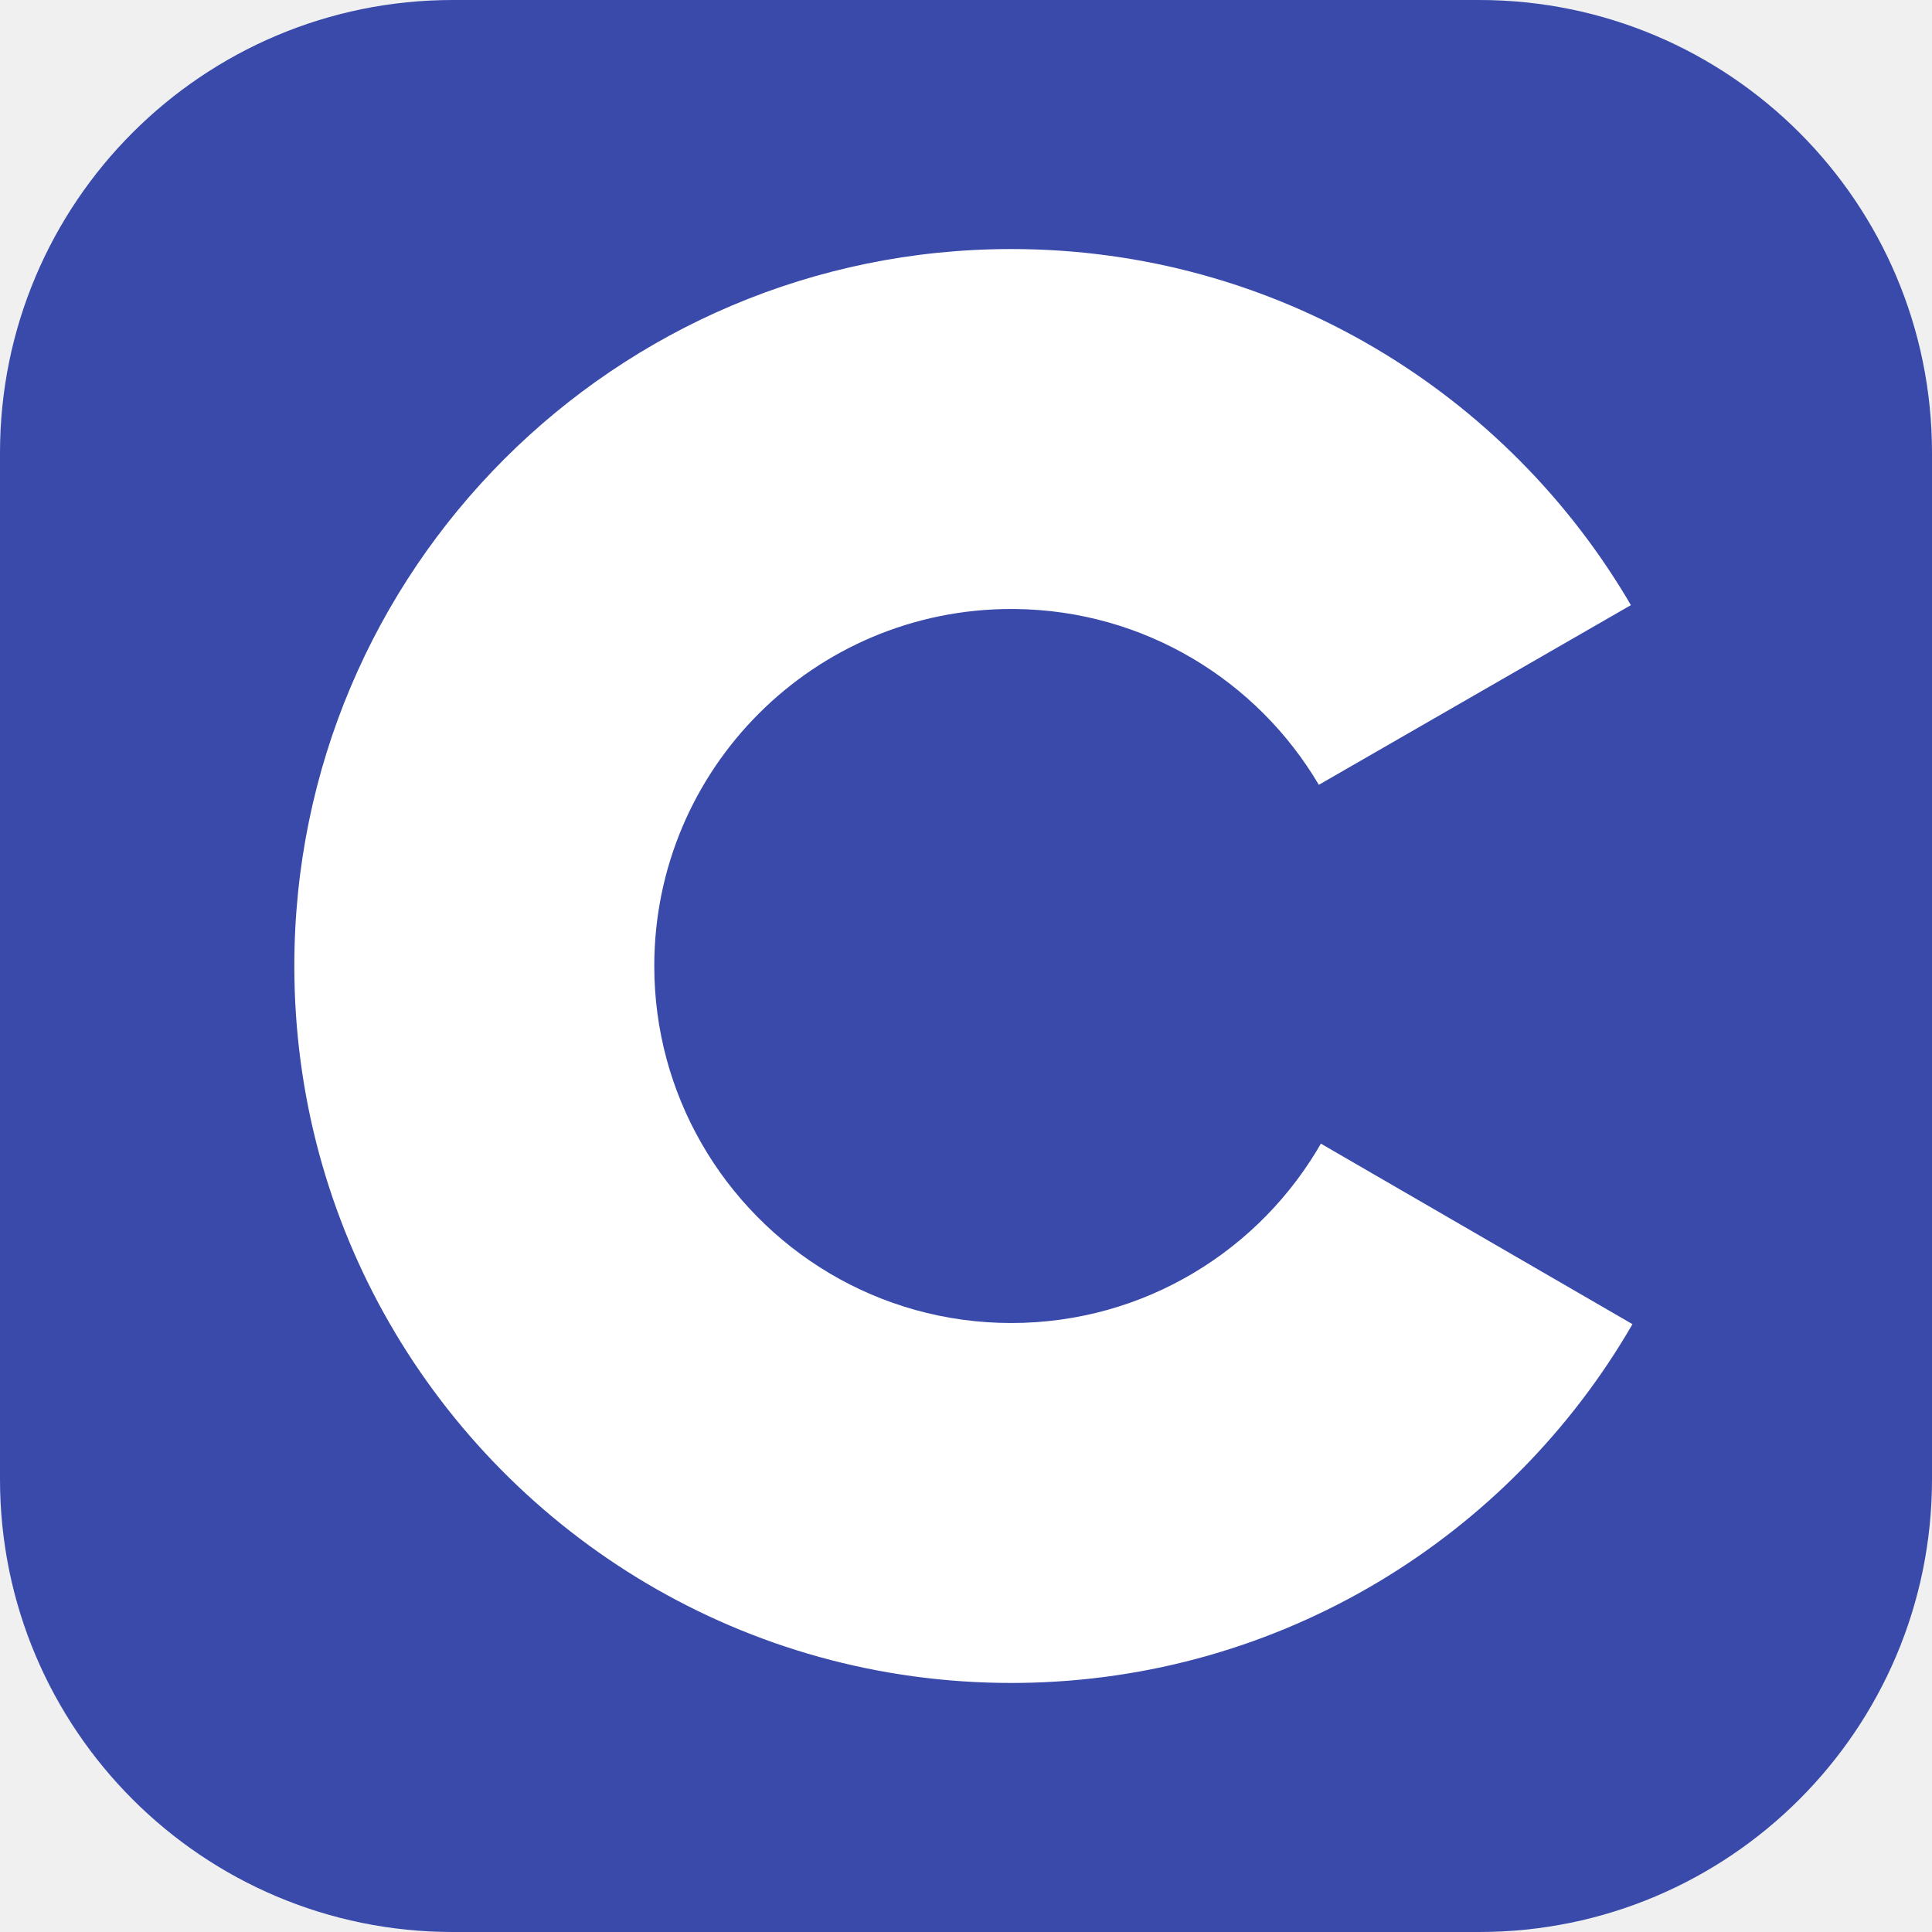
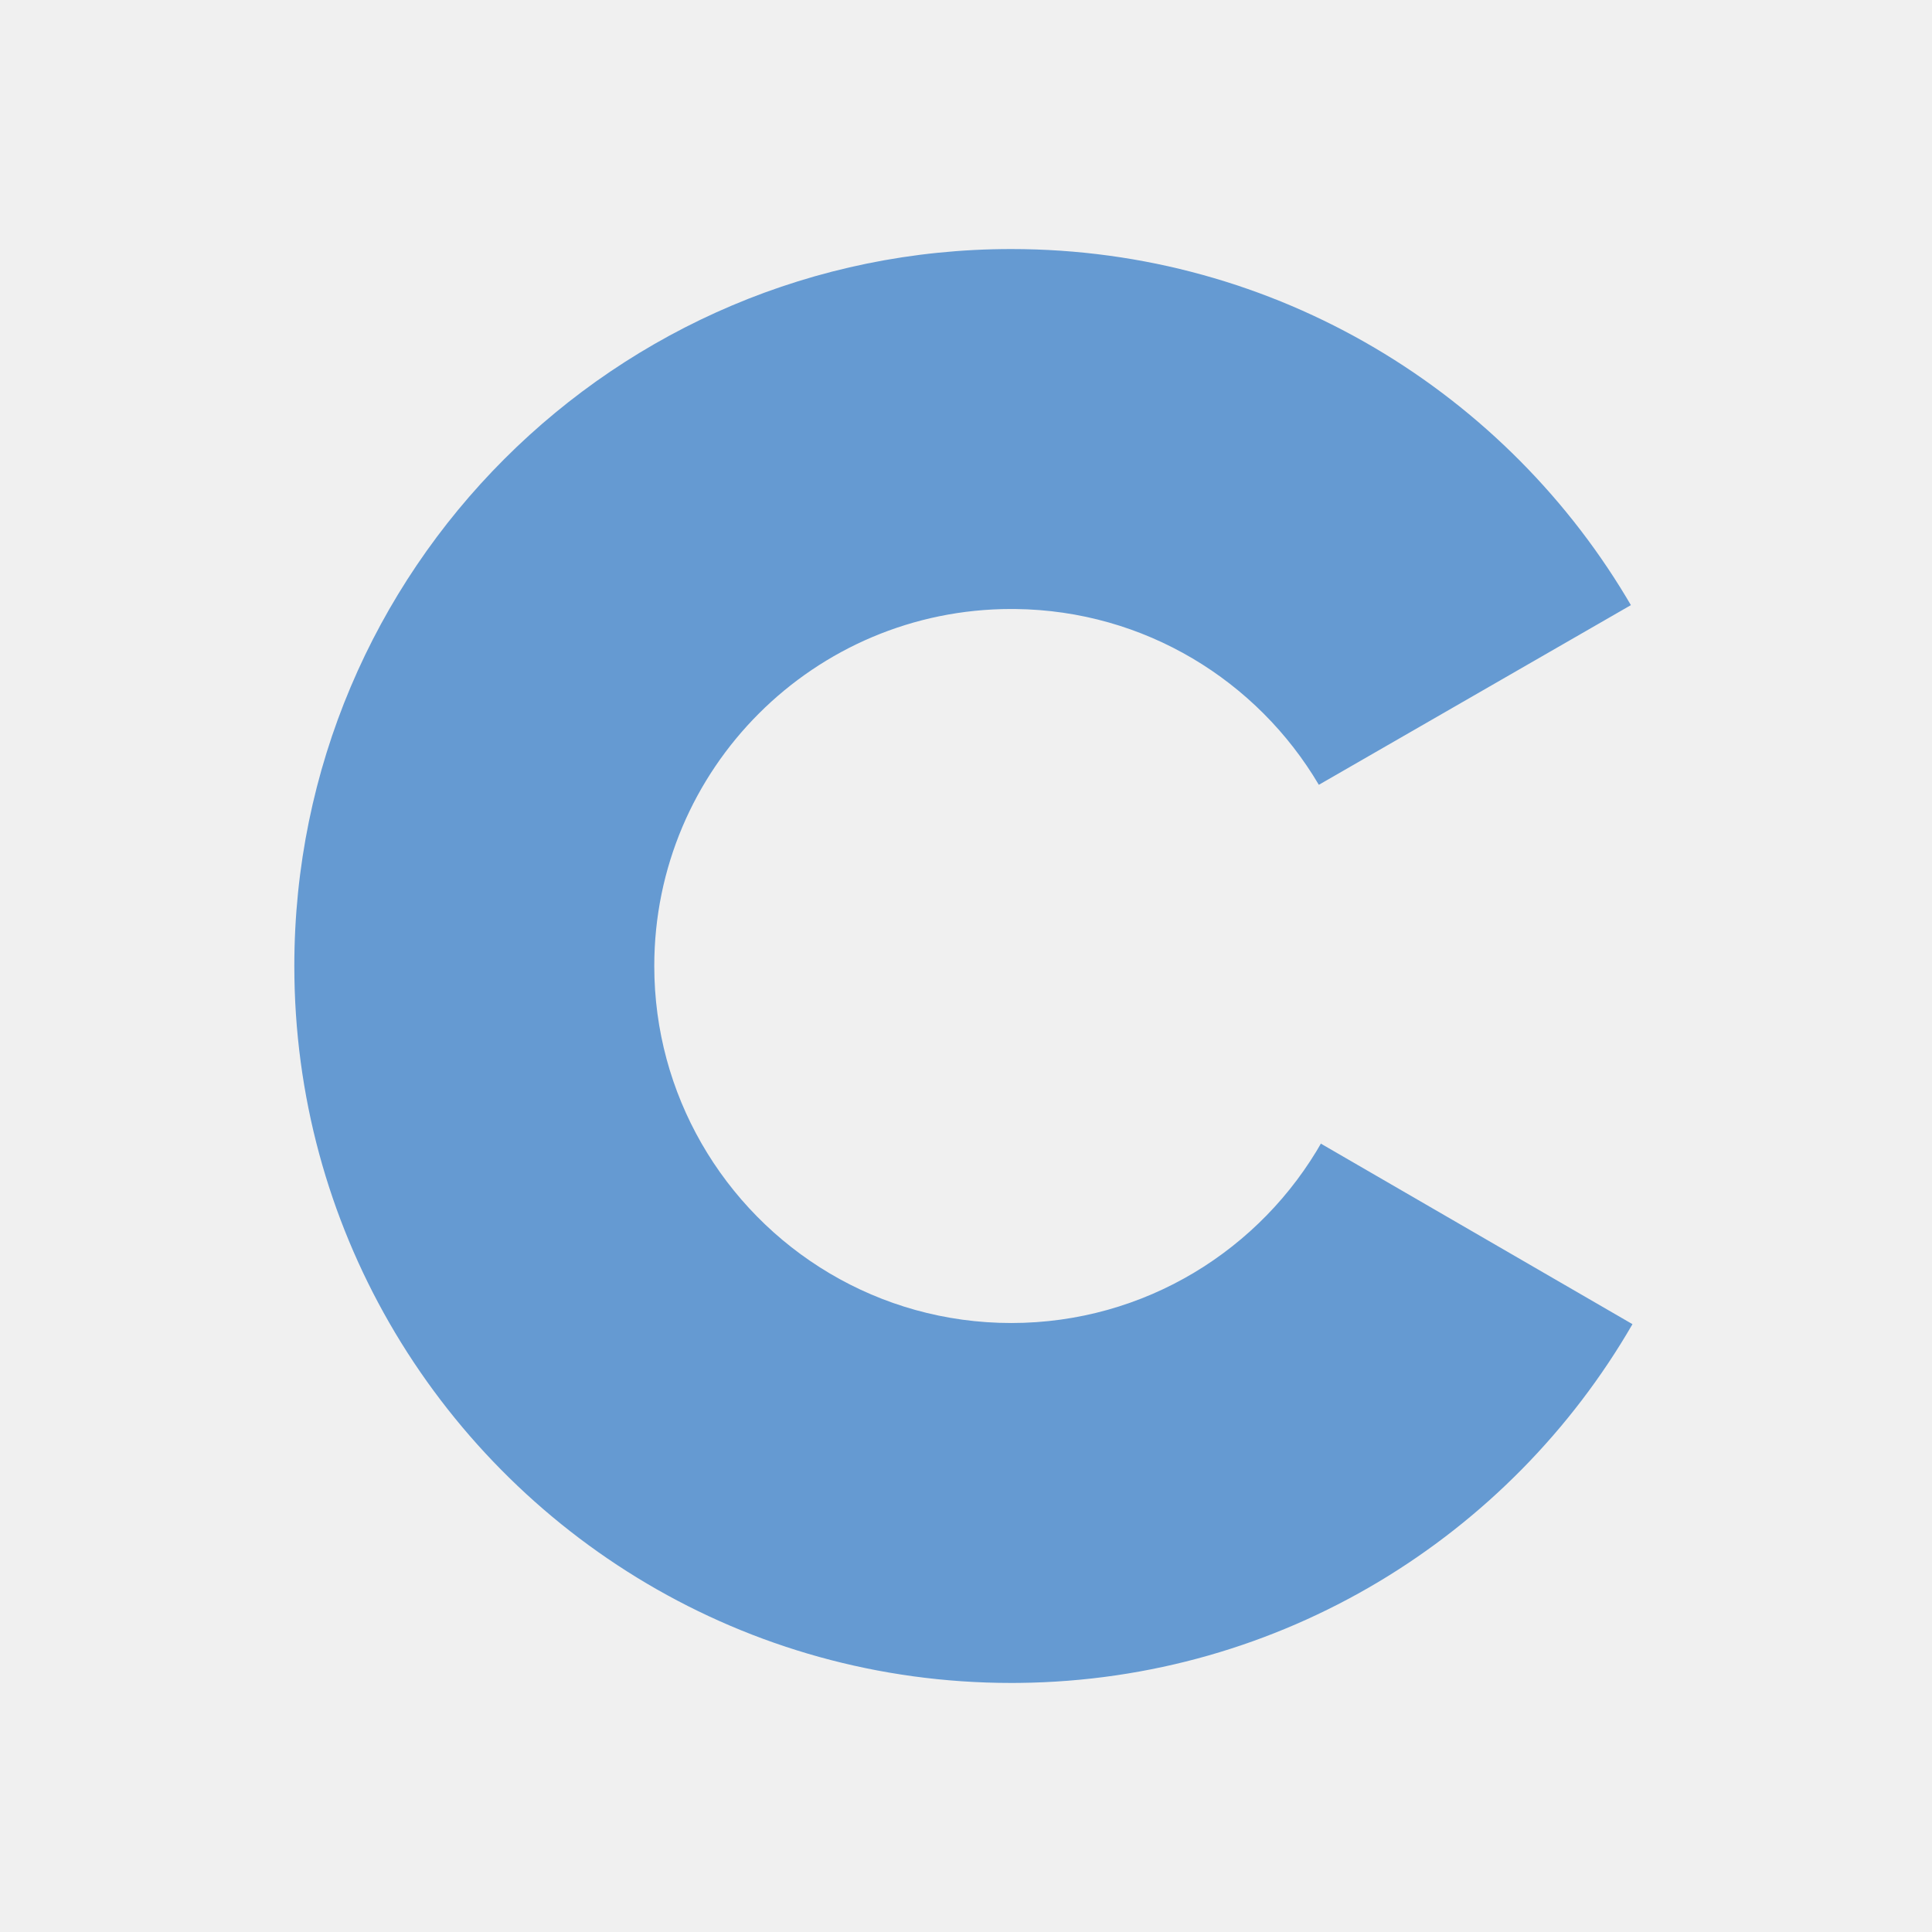
<svg xmlns="http://www.w3.org/2000/svg" width="48" height="48" viewBox="0 0 256 256" fill="none" version="1.1">
  <g transform="translate(0, 0)">
    <svg width="256" height="256" viewBox="0 0 256 256" fill="none">
-       <rect width="256" height="256" rx="60" fill="#394AAB" />
-       <path d="M134.001 33C169.144 33 199.828 52.086 216.262 80.456L216.102 80.183L174.753 103.991C166.607 90.198 151.672 80.889 134.54 80.698L134.001 80.695C107.875 80.695 86.695 101.874 86.695 127.999C86.695 136.543 88.972 144.552 92.933 151.469C101.088 165.704 116.416 175.306 134.001 175.306C151.693 175.306 167.109 165.582 175.222 151.195L175.025 151.54L216.311 175.458C200.057 203.588 169.794 222.615 135.059 222.994L134.001 223C98.746 223 67.975 203.796 51.582 175.276C43.579 161.353 39 145.212 39 127.999C39 75.533 81.532 33 134.001 33Z" fill="white" />
+       <path d="M134.001 33C169.144 33 199.828 52.086 216.262 80.456L216.102 80.183L174.753 103.991C166.607 90.198 151.672 80.889 134.54 80.698L134.001 80.695C107.875 80.695 86.695 101.874 86.695 127.999C86.695 136.543 88.972 144.552 92.933 151.469C101.088 165.704 116.416 175.306 134.001 175.306C151.693 175.306 167.109 165.582 175.222 151.195L175.025 151.54L216.311 175.458C200.057 203.588 169.794 222.615 135.059 222.994L134.001 223C98.746 223 67.975 203.796 51.582 175.276C43.579 161.353 39 145.212 39 127.999C39 75.533 81.532 33 134.001 33Z" fill="#659AD2" />
    </svg>
  </g>
</svg>
